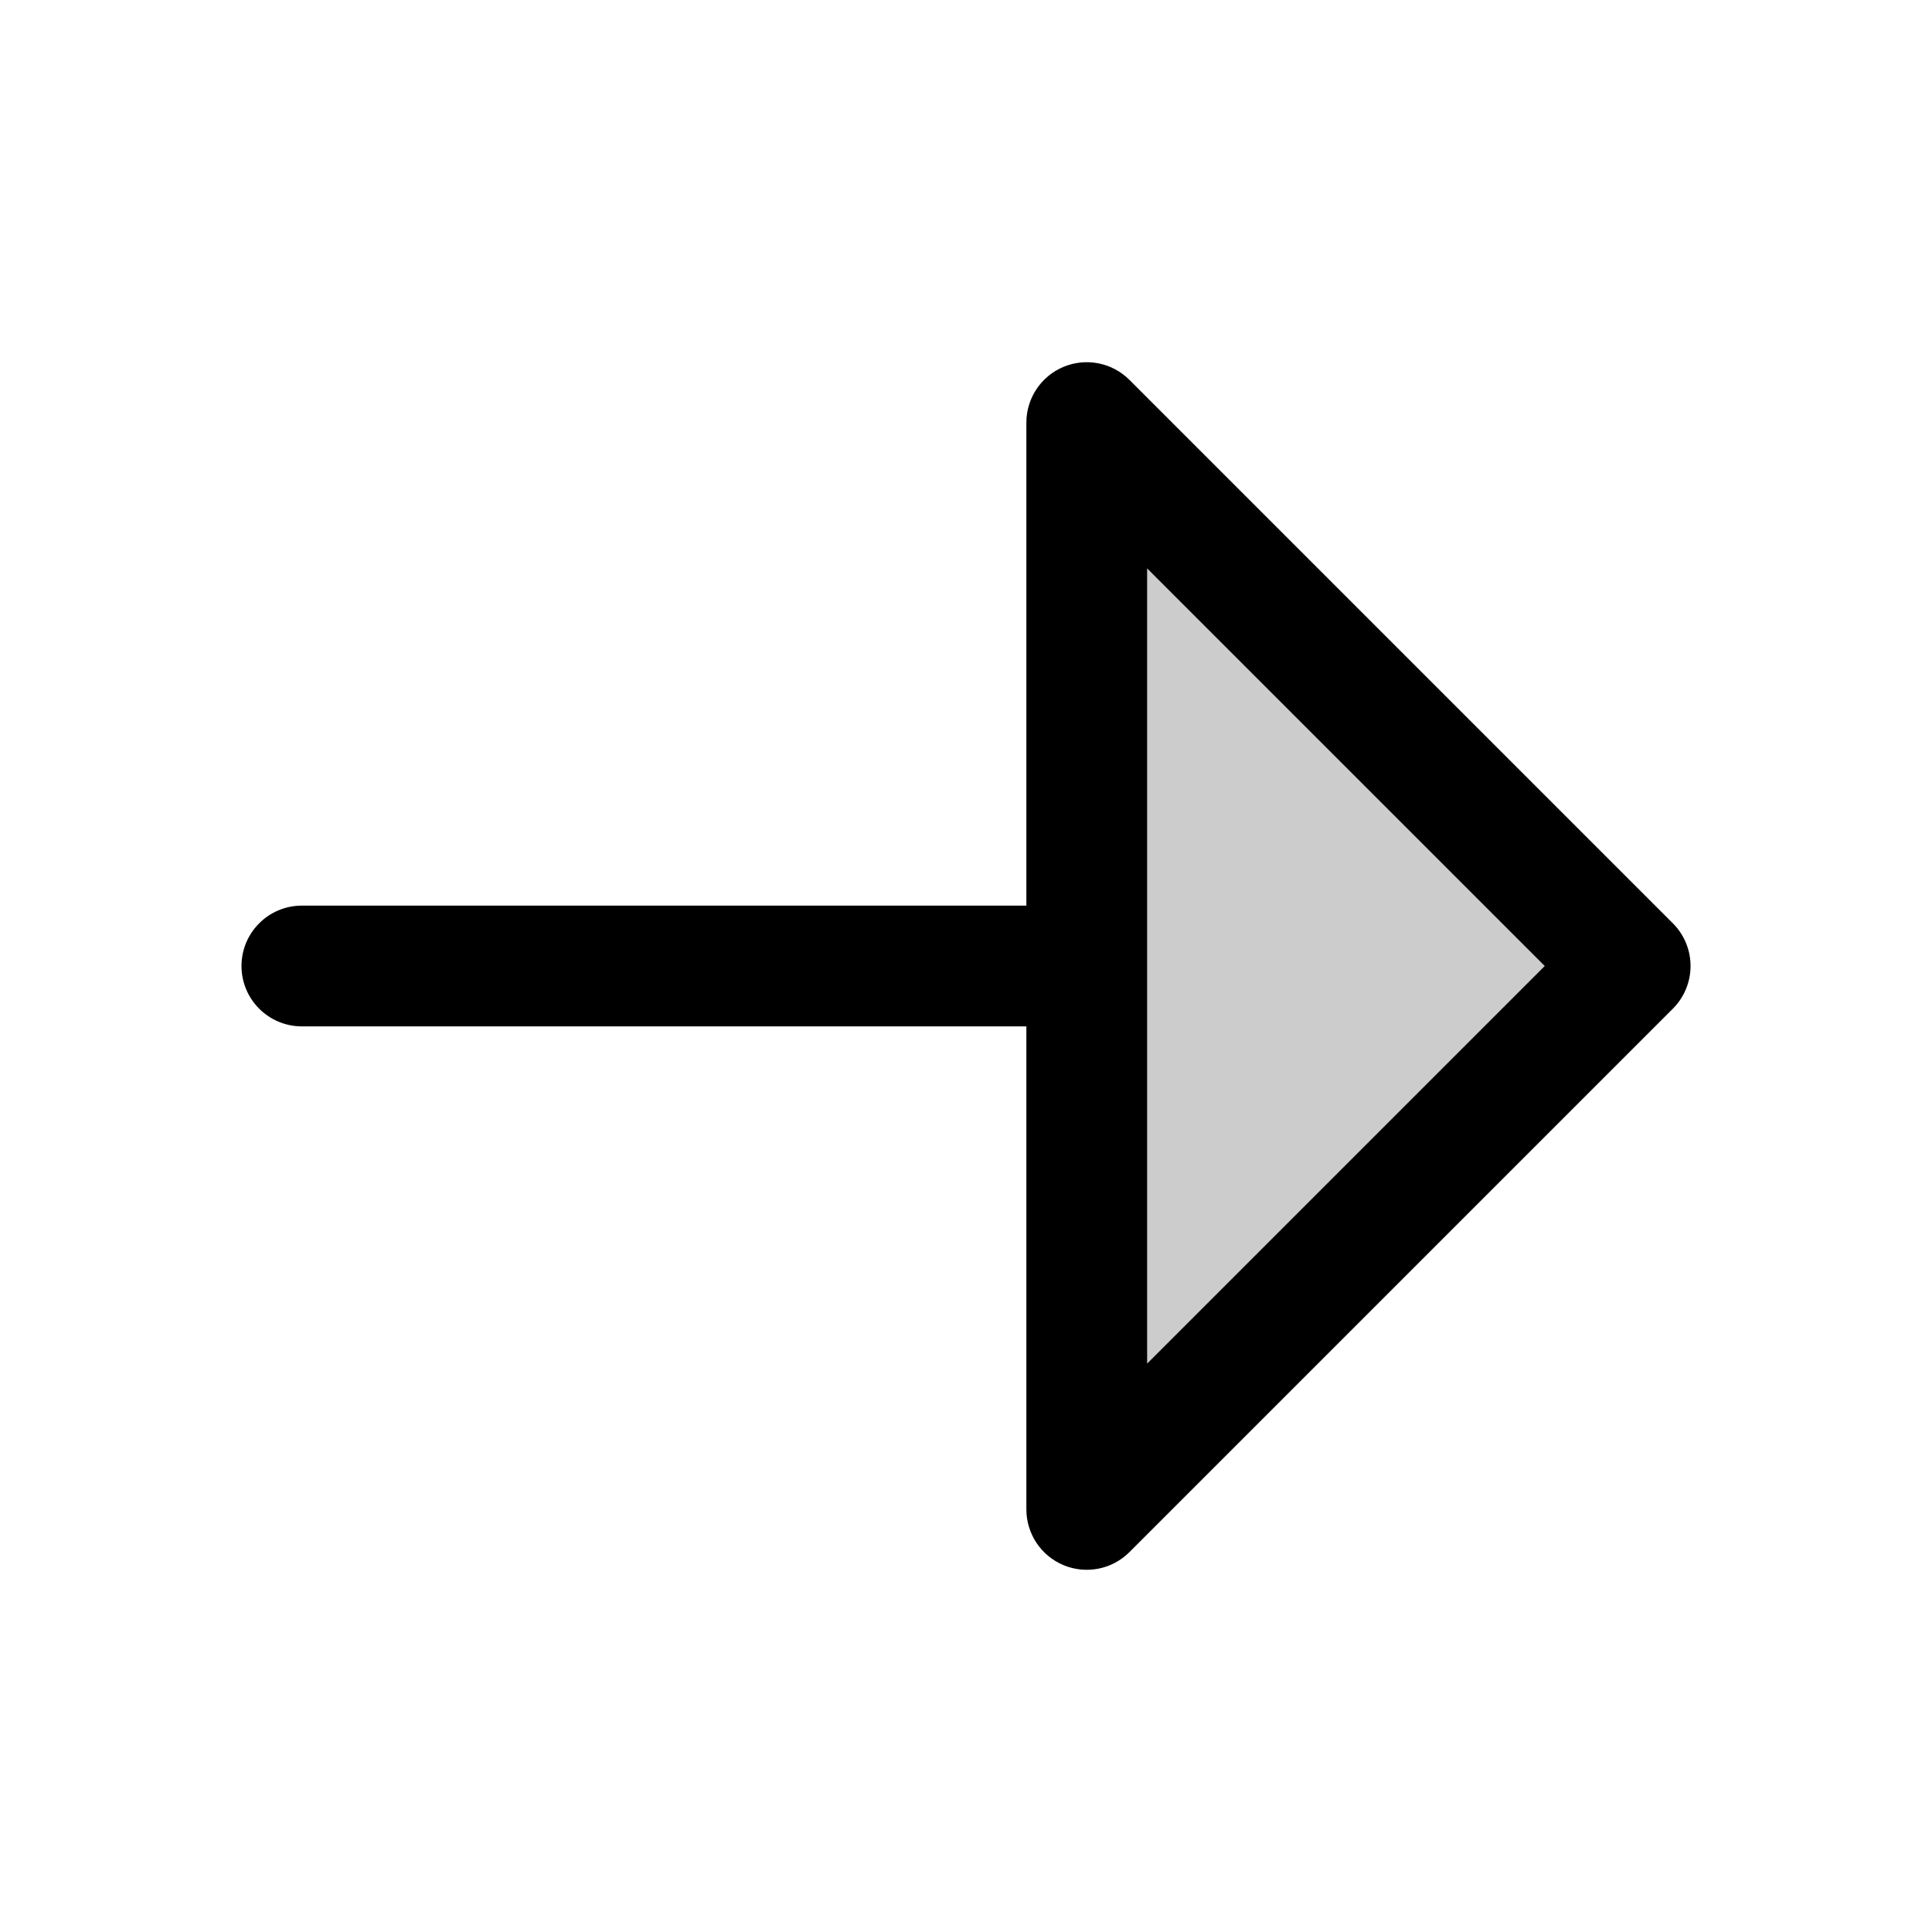
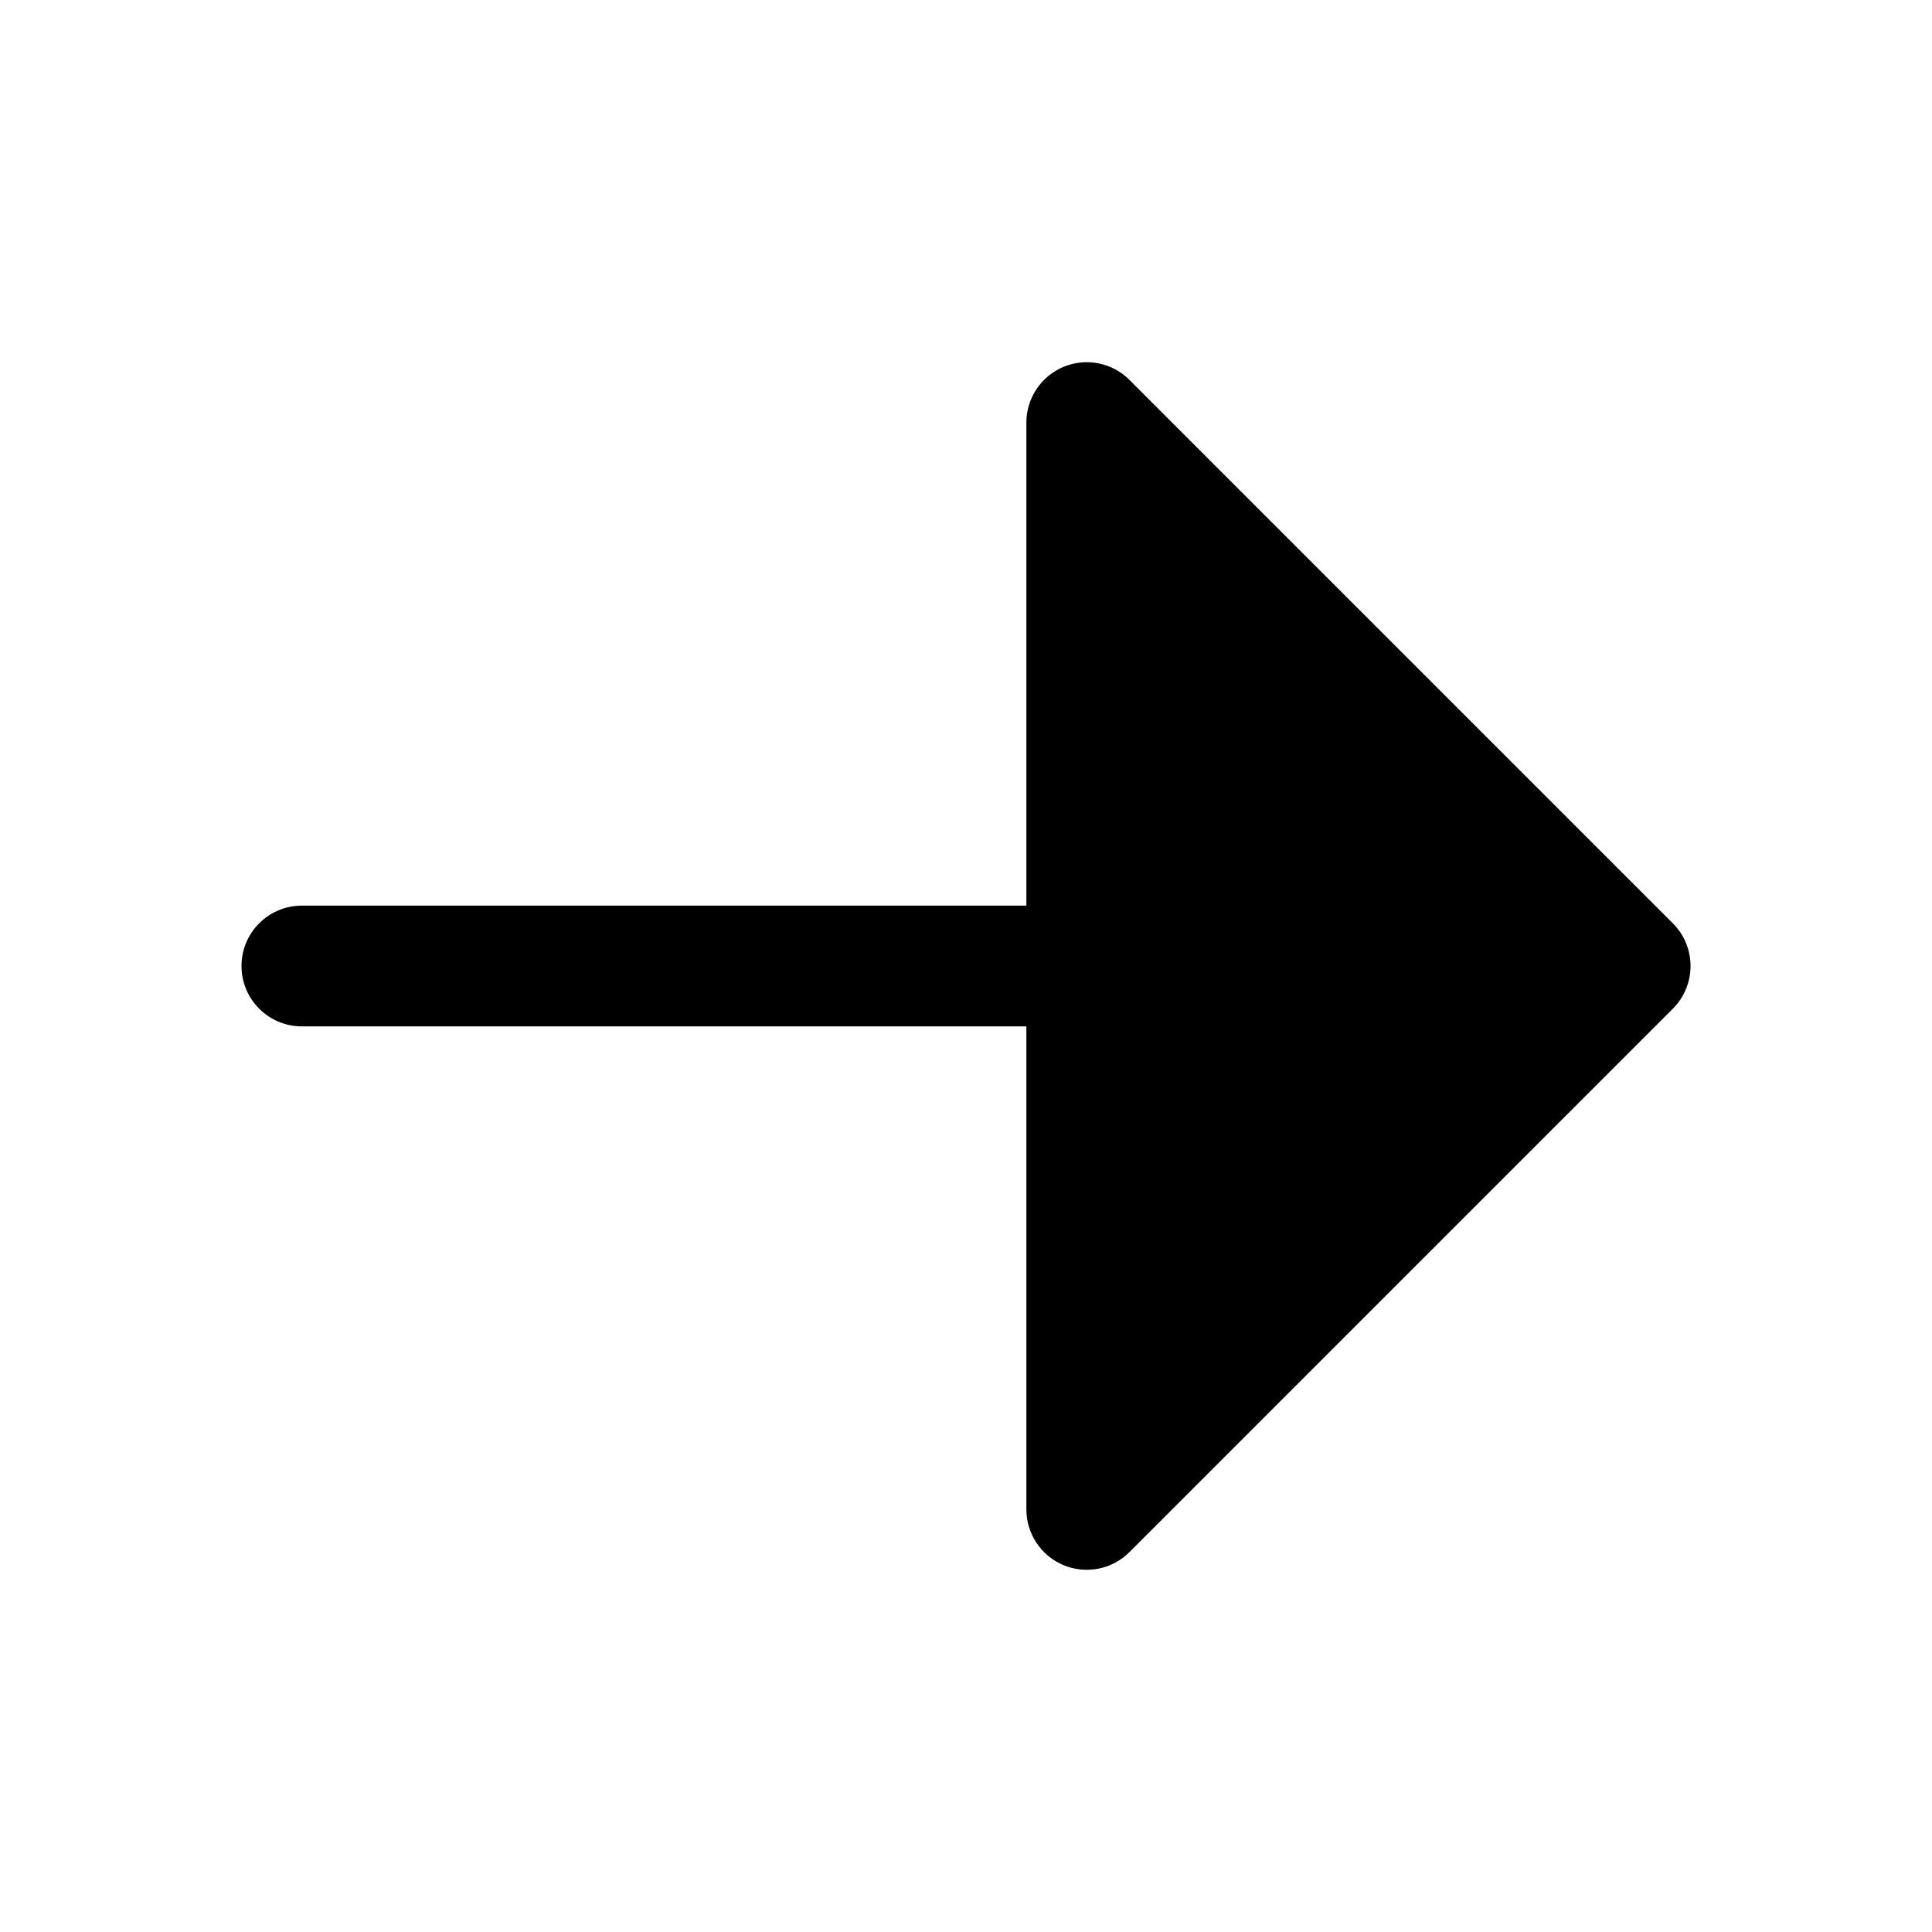
<svg xmlns="http://www.w3.org/2000/svg" viewBox="0 0 256 256" fill="currentColor">
-   <path d="M216,128l-72,72V56Z" opacity="0.2" />
-   <path d="M221.66,122.34l-72-72A8,8,0,0,0,136,56v64H40a8,8,0,0,0,0,16h96v64a8,8,0,0,0,13.66,5.66l72-72A8,8,0,0,0,221.66,122.34ZM152,180.69V75.31L204.69,128Z" />
+   <path d="M221.66,133.66l-72,72A8,8,0,0,1,136,200V136H40a8,8,0,0,1,0-16h96V56a8,8,0,0,1,13.66-5.66l72,72A8,8,0,0,1,221.66,133.66Z" />
</svg>
